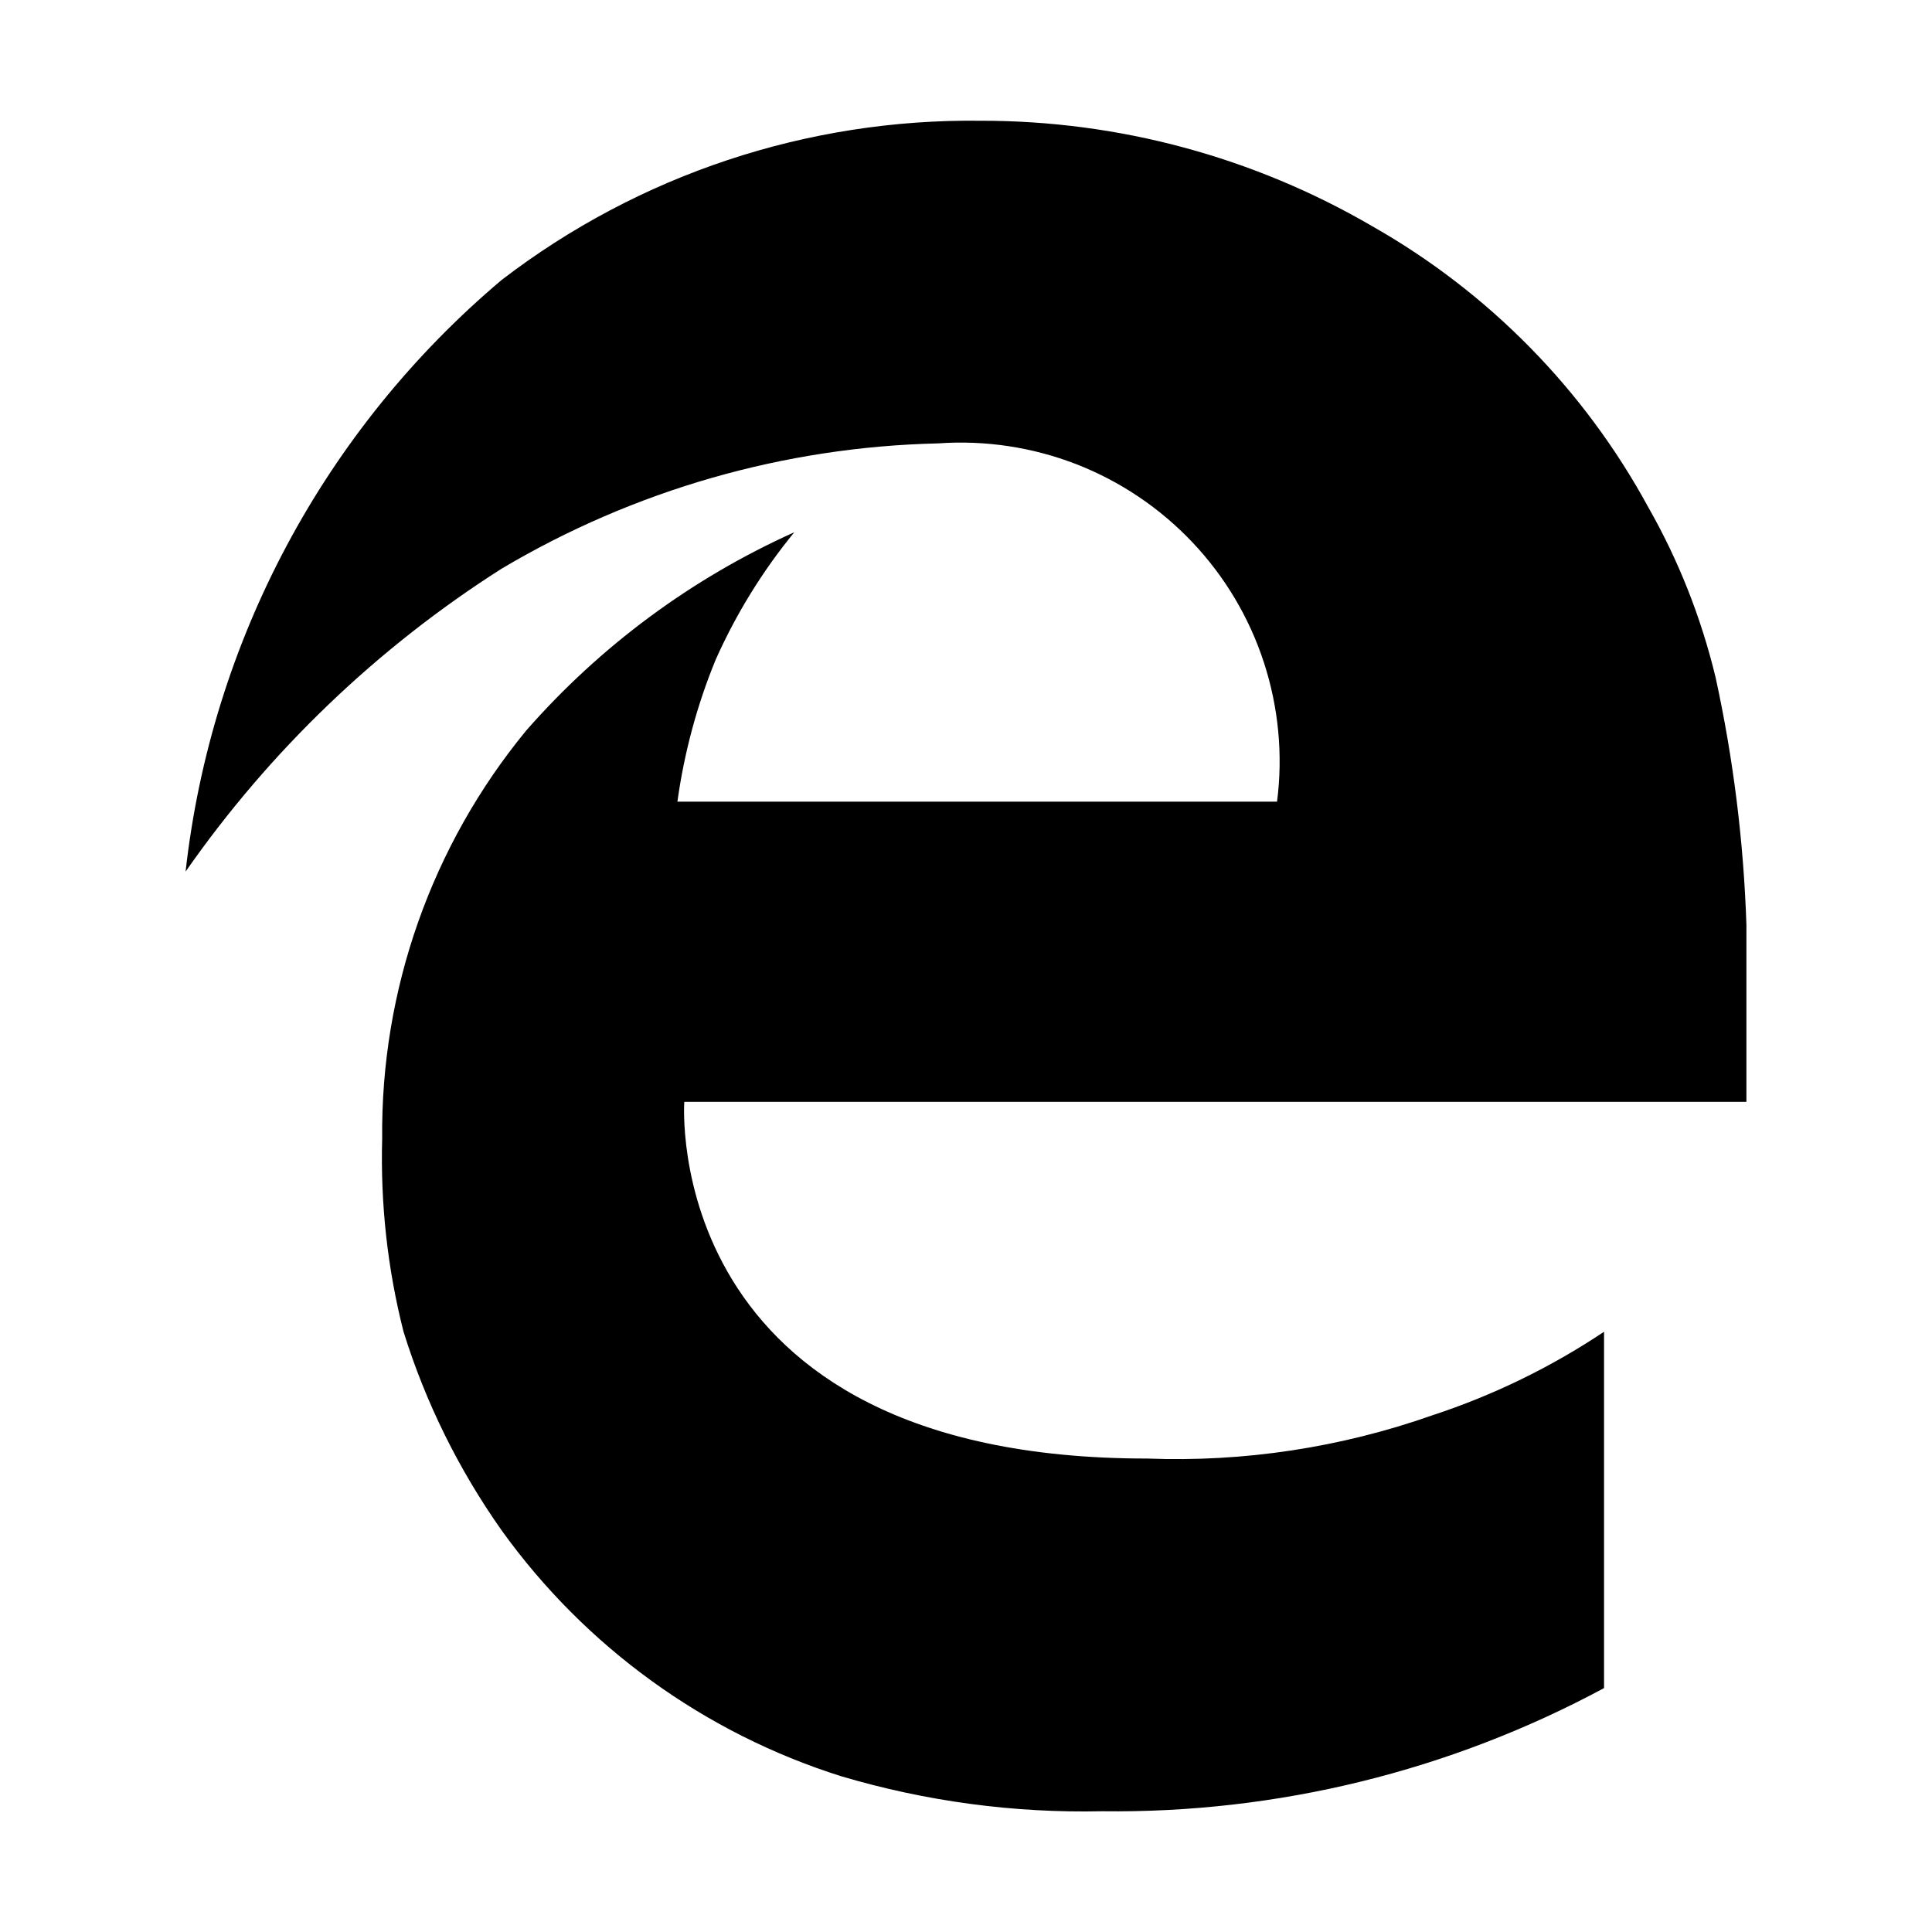
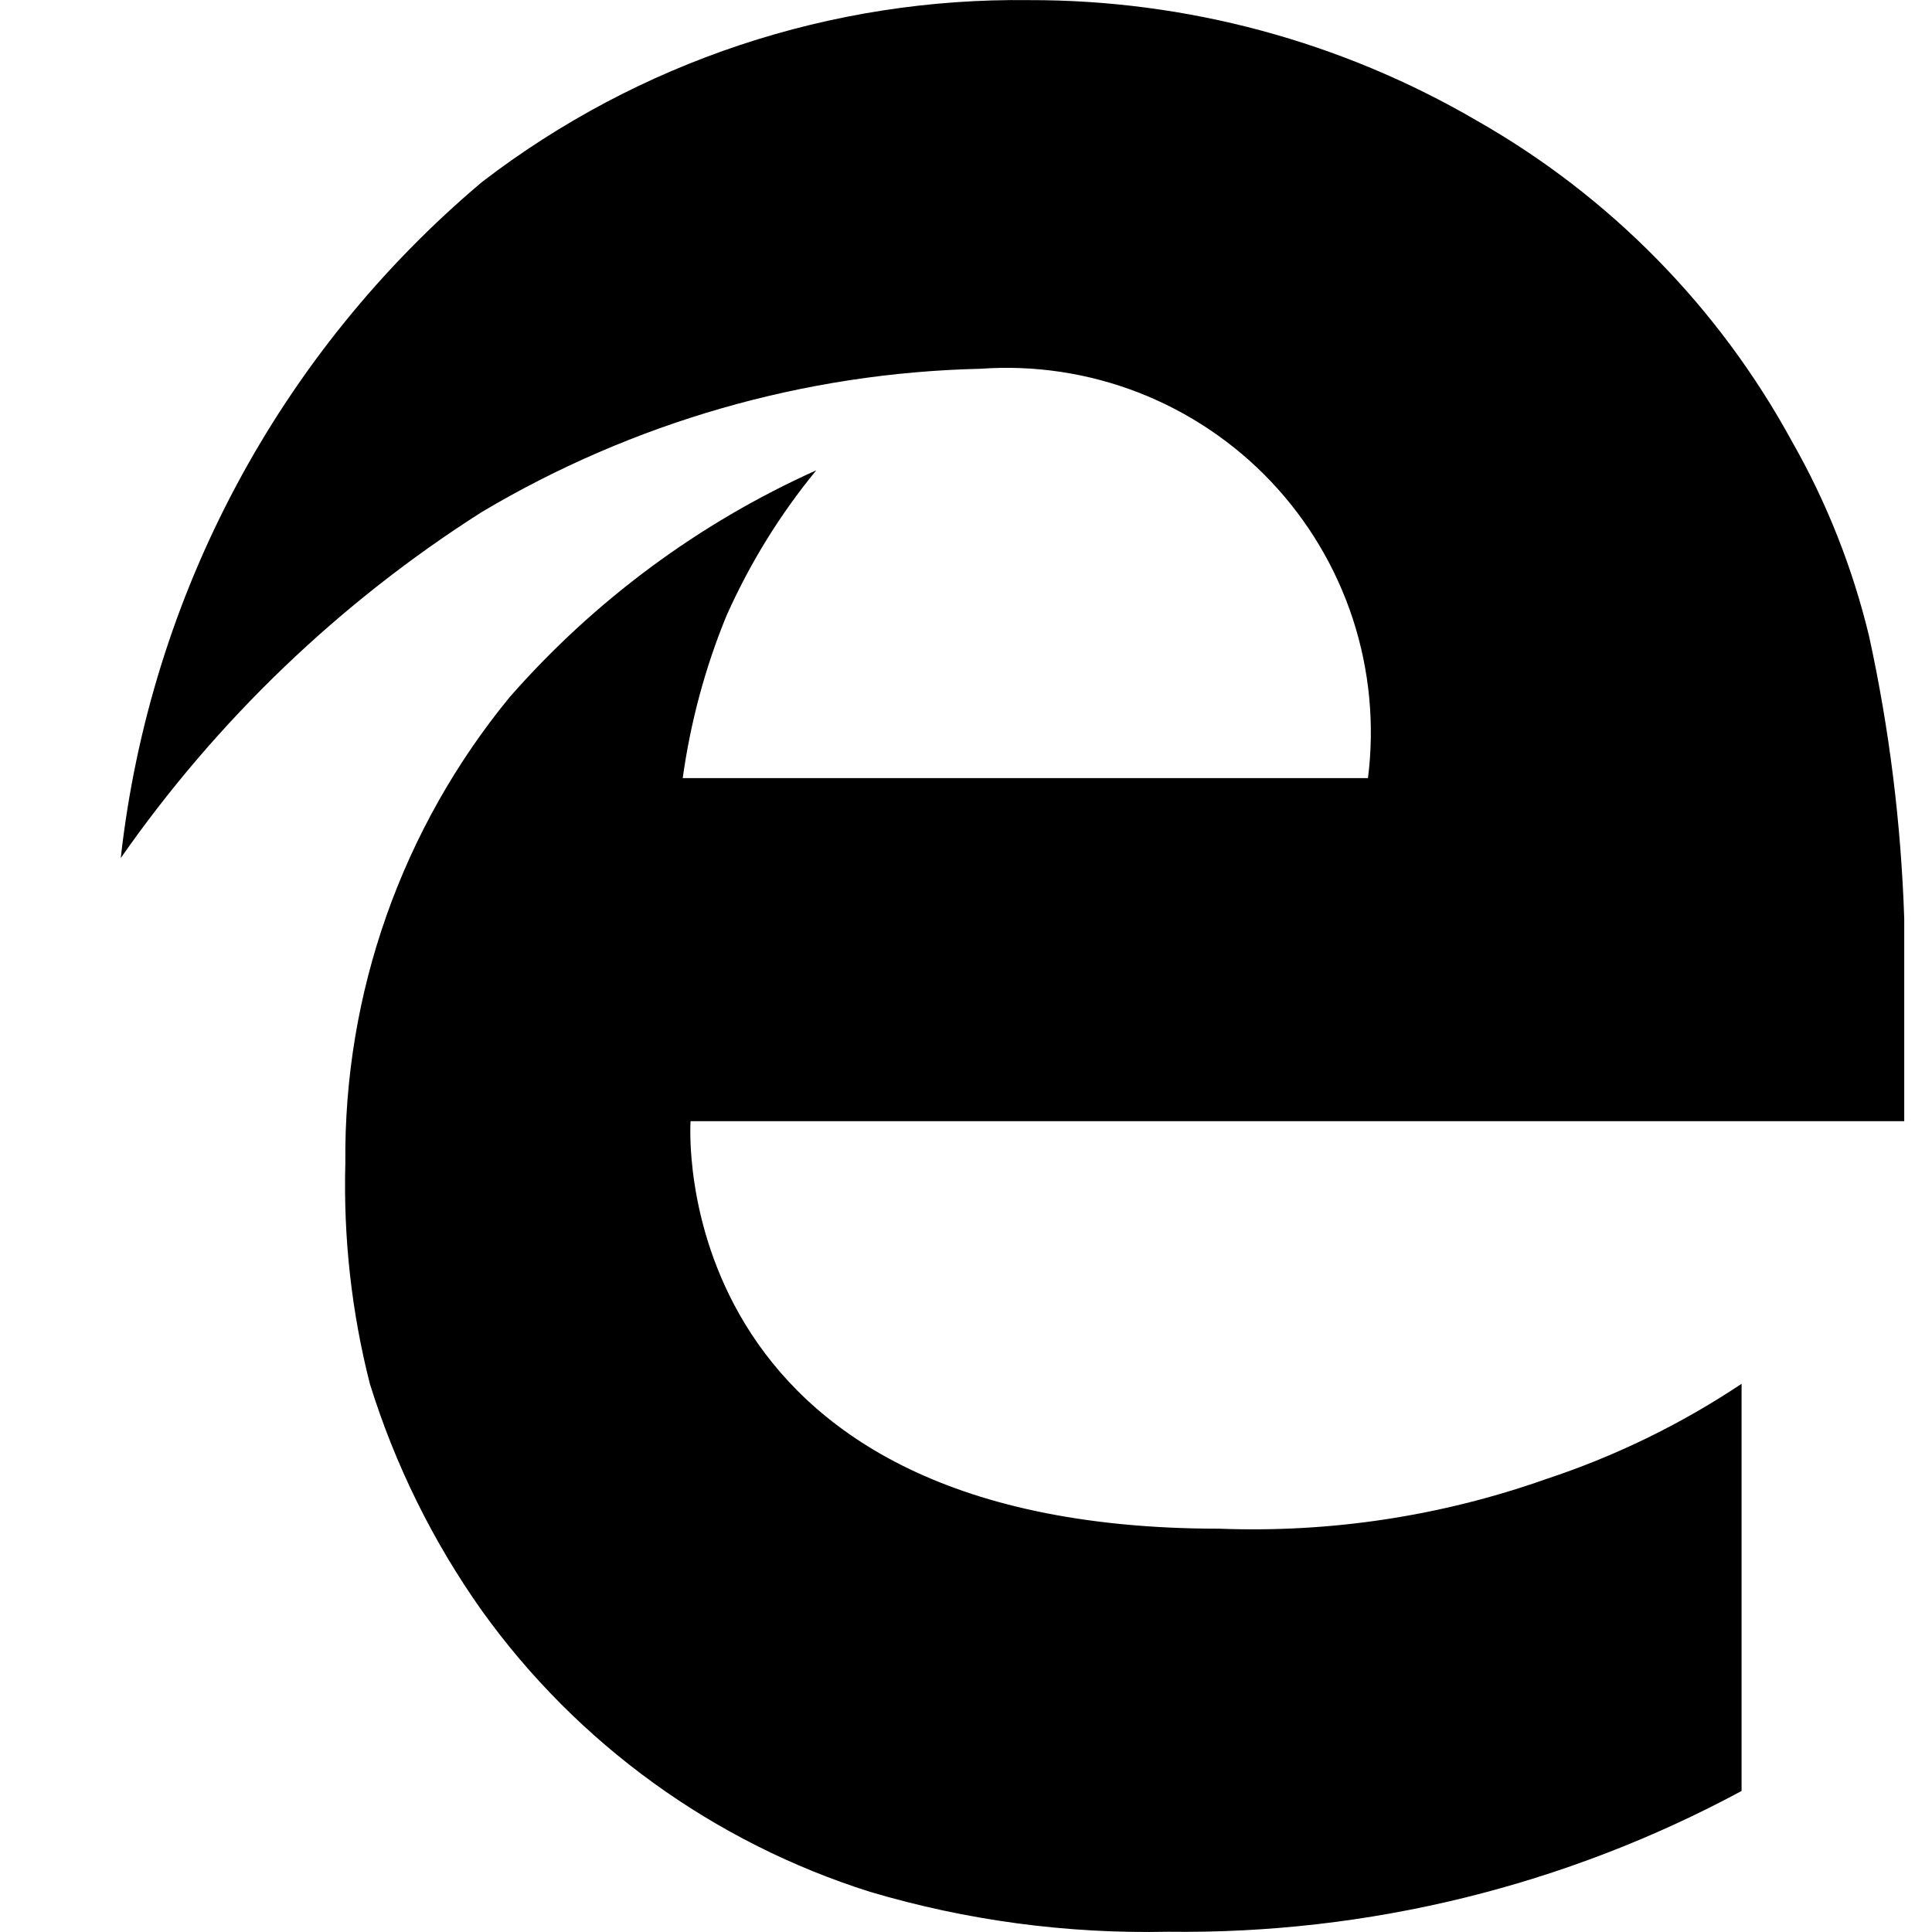
<svg xmlns="http://www.w3.org/2000/svg" viewBox="0 0 16 16">
-   <path d="M14.463 9.125V7.657C14.44 6.969 14.355 6.284 14.208 5.611C14.089 5.117 13.902 4.642 13.65 4.2C13.121 3.227 12.33 2.422 11.367 1.875C10.382 1.3 9.261 0.998 8.12 1C6.688 0.982 5.291 1.446 4.155 2.318C2.687 3.556 1.75 5.31 1.537 7.218C2.235 6.217 3.125 5.364 4.155 4.709C5.25 4.059 6.495 3.701 7.768 3.672C8.158 3.644 8.549 3.703 8.913 3.844C9.278 3.986 9.606 4.207 9.875 4.491C10.143 4.774 10.346 5.114 10.467 5.486C10.588 5.857 10.626 6.251 10.576 6.639H5.61C5.666 6.235 5.772 5.84 5.927 5.463C6.096 5.084 6.315 4.729 6.578 4.408C5.728 4.79 4.971 5.35 4.357 6.051C3.575 7.002 3.153 8.198 3.165 9.429C3.15 9.968 3.209 10.507 3.342 11.029C3.525 11.617 3.8 12.172 4.155 12.675C4.848 13.639 5.834 14.353 6.966 14.71C7.667 14.918 8.396 15.016 9.127 15C10.577 15.018 12.007 14.667 13.284 13.98V11.029C12.844 11.323 12.365 11.556 11.862 11.721C11.104 11.988 10.302 12.11 9.499 12.079C5.454 12.079 5.667 9.125 5.667 9.125H14.463Z" />
+   <path d="M15.77 9.285V7.607C15.744 6.821 15.647 6.038 15.479 5.269C15.343 4.705 15.129 4.162 14.841 3.657C14.236 2.546 13.333 1.626 12.232 1C11.107 0.343 9.826 -0.002 8.522 0.001C6.886 -0.02 5.29 0.51 3.992 1.507C2.314 2.921 1.243 4.925 1 7.106C1.798 5.962 2.815 4.987 3.992 4.239C5.243 3.496 6.665 3.087 8.12 3.054C8.565 3.022 9.012 3.089 9.429 3.251C9.845 3.413 10.22 3.665 10.527 3.989C10.834 4.314 11.065 4.702 11.204 5.127C11.342 5.551 11.385 6.001 11.329 6.444H5.654C5.718 5.983 5.839 5.531 6.016 5.1C6.209 4.667 6.459 4.261 6.76 3.895C5.789 4.331 4.924 4.972 4.222 5.772C3.329 6.859 2.846 8.225 2.86 9.632C2.843 10.248 2.911 10.863 3.063 11.46C3.272 12.132 3.585 12.767 3.992 13.341C4.783 14.443 5.91 15.258 7.204 15.667C8.005 15.905 8.838 16.016 9.673 15.998C11.329 16.019 12.964 15.618 14.423 14.832V11.46C13.919 11.796 13.373 12.062 12.798 12.251C11.932 12.557 11.016 12.695 10.098 12.66C5.476 12.66 5.719 9.285 5.719 9.285H15.77Z" />
</svg>
